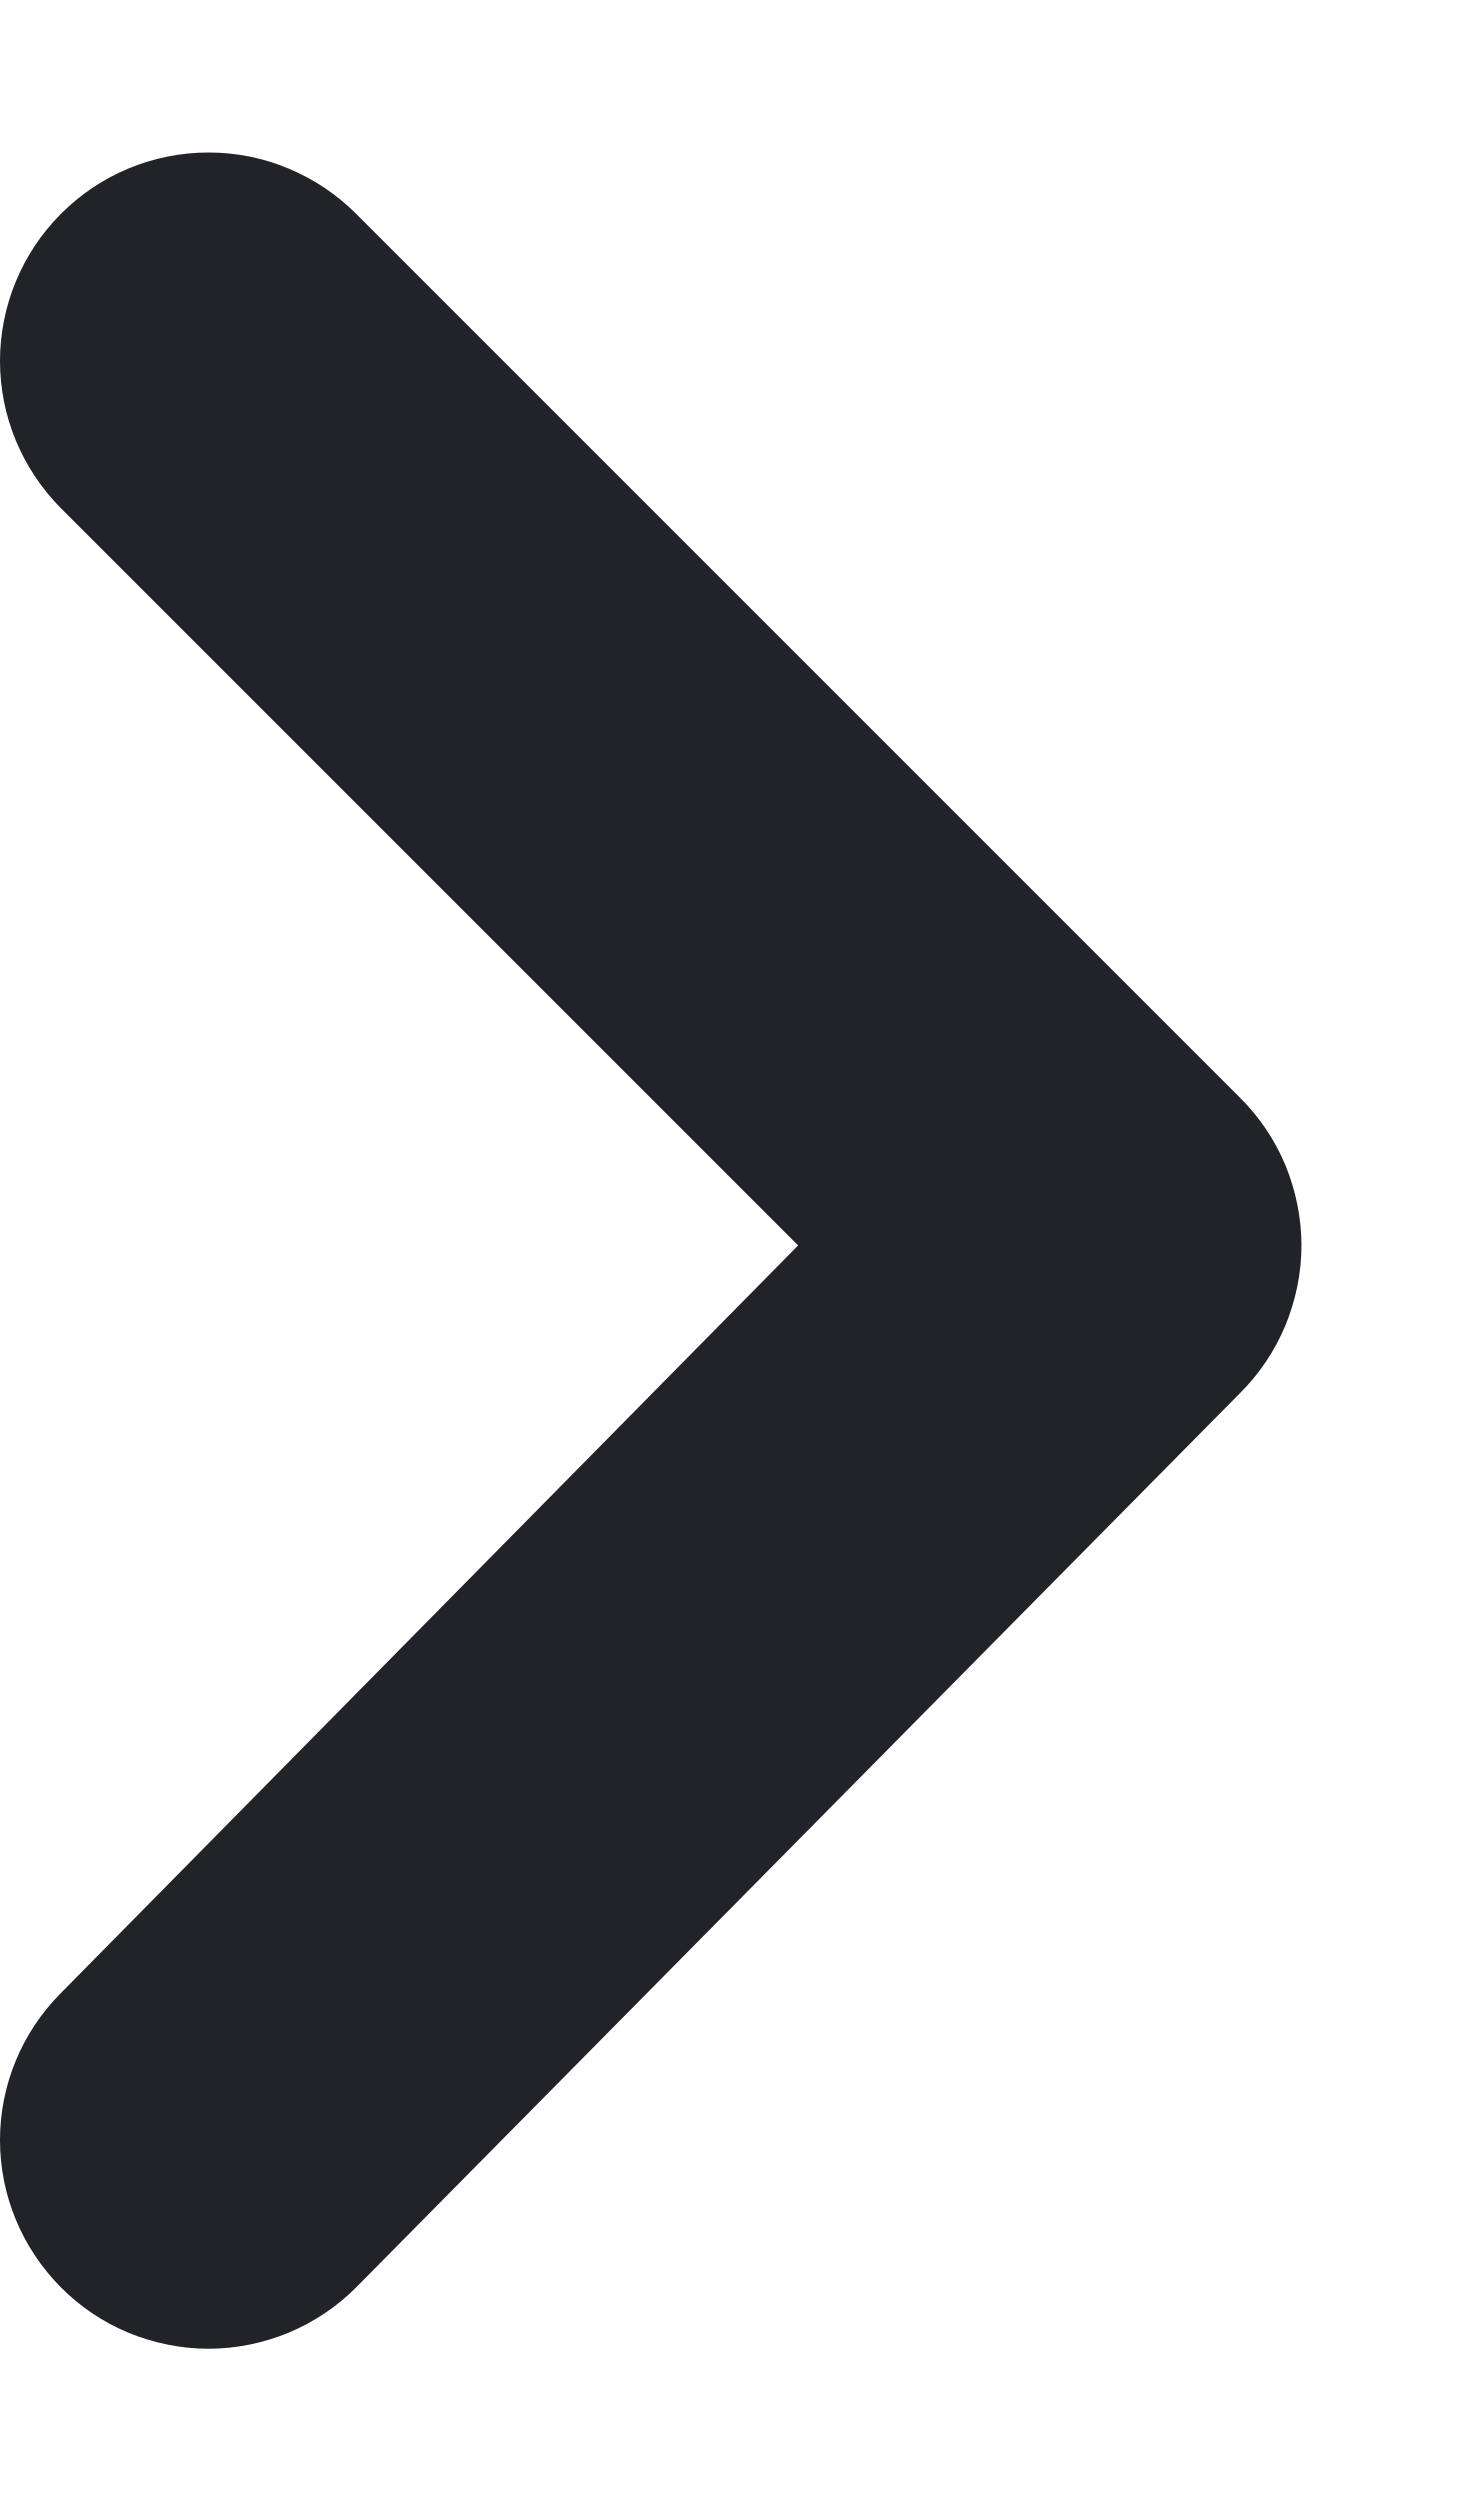
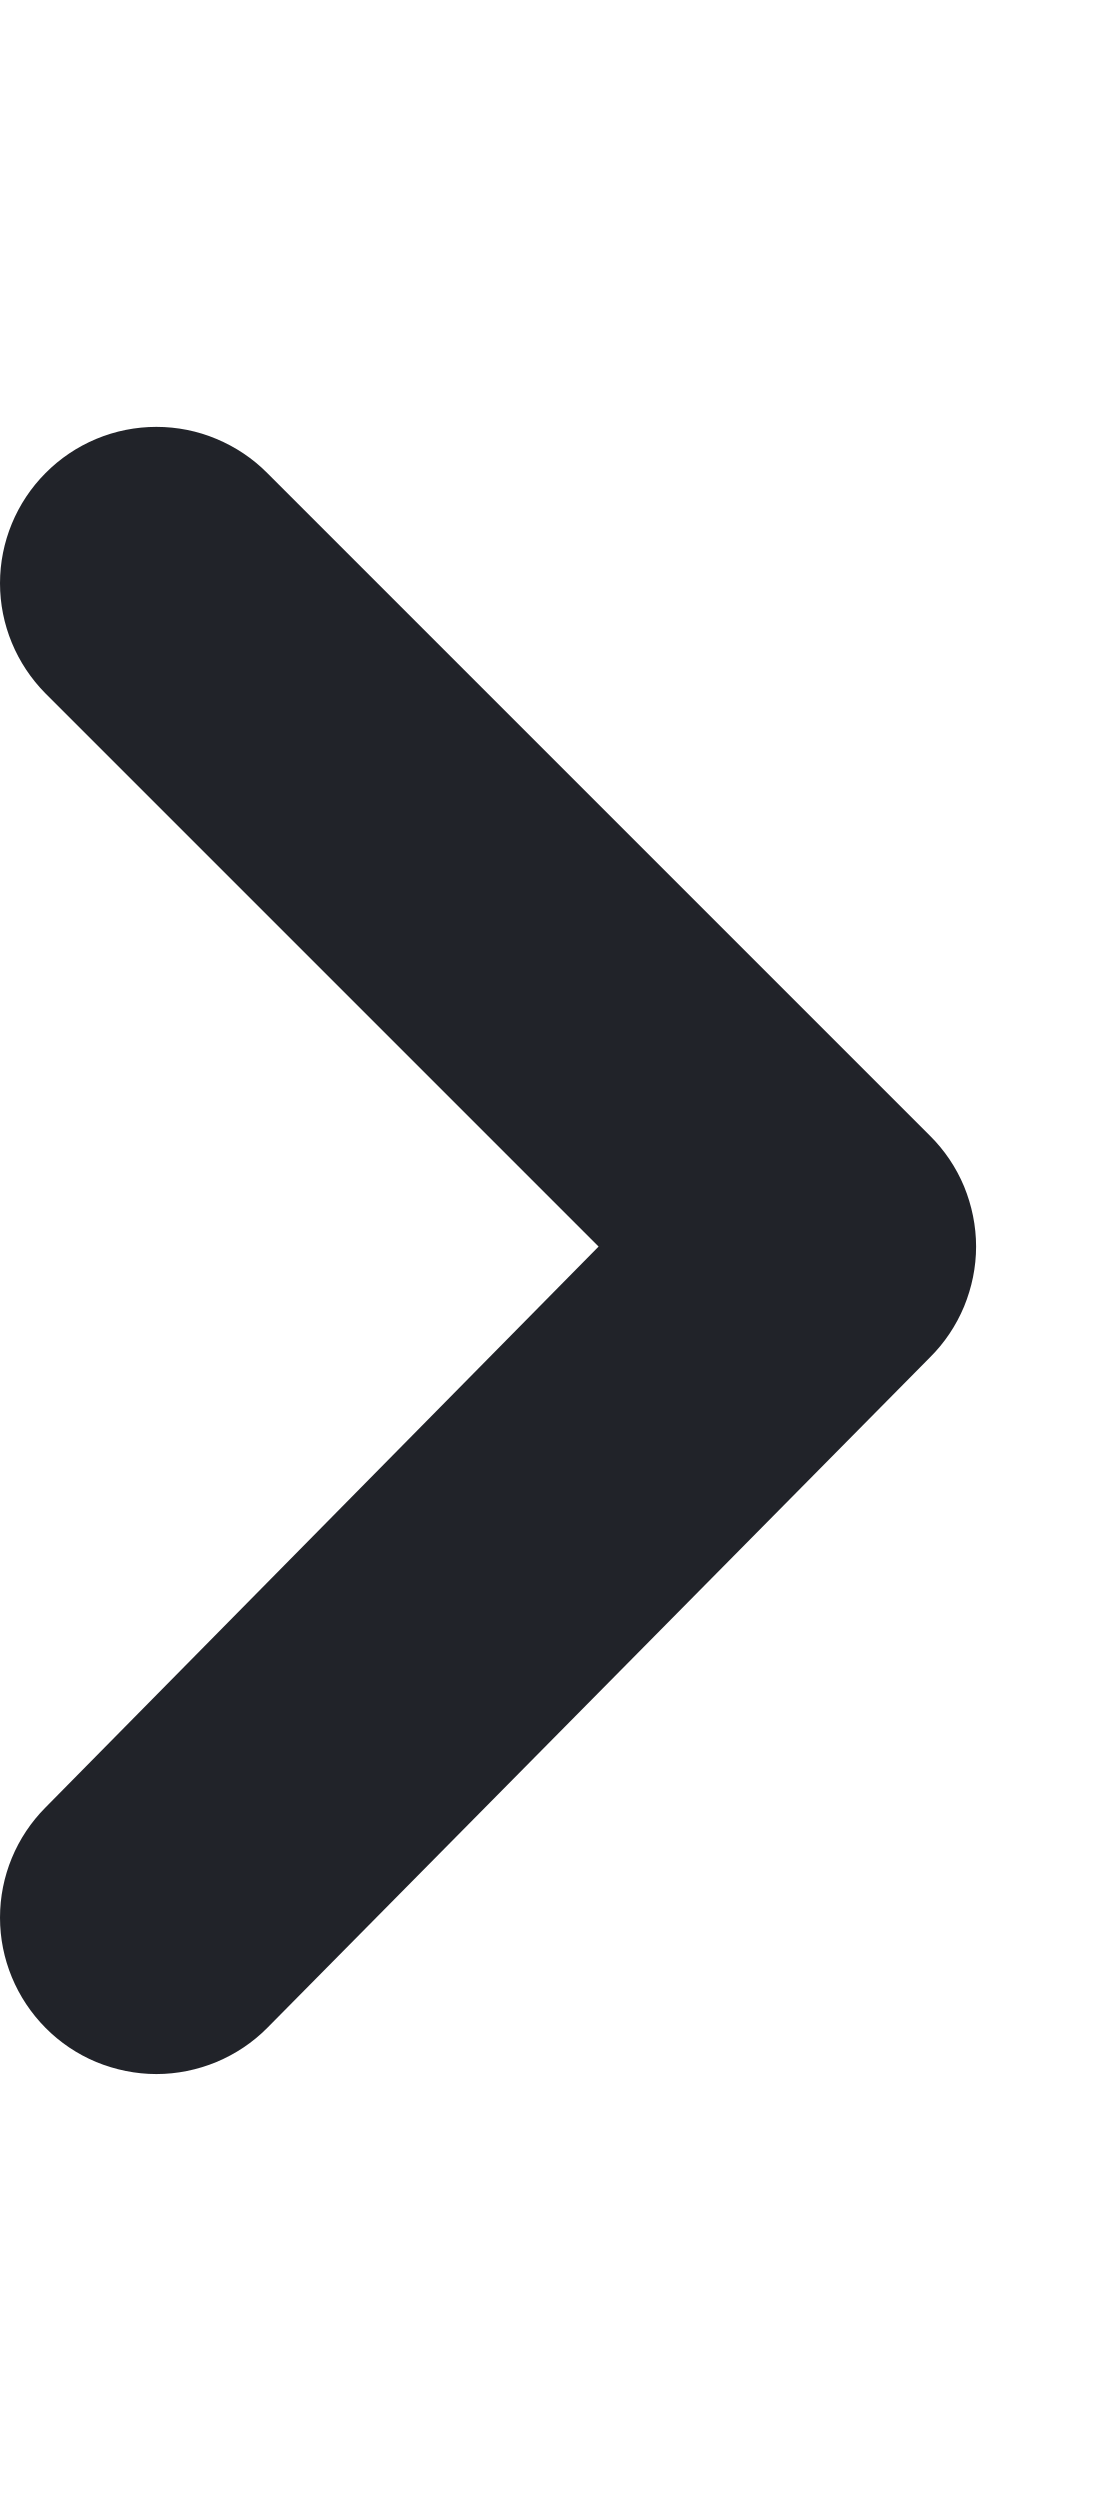
- <svg xmlns="http://www.w3.org/2000/svg" width="7" height="12" viewBox="0 0 7 12" fill="none">
+ <svg xmlns="http://www.w3.org/2000/svg" width="7" height="16" viewBox="0 0 7 12" fill="none">
  <path d="M0.291 10.978C0.105 10.79 -4.28589e-07 10.537 -4.17042e-07 10.273C-4.05494e-07 10.008 0.105 9.755 0.291 9.568L3.831 5.978L0.291 2.438C0.105 2.25 -5.52942e-08 1.997 -4.37463e-08 1.733C-3.21984e-08 1.469 0.105 1.215 0.291 1.028C0.384 0.934 0.494 0.86 0.616 0.809C0.738 0.758 0.869 0.732 1.001 0.732C1.133 0.732 1.264 0.758 1.385 0.809C1.507 0.86 1.618 0.934 1.711 1.028L5.951 5.268C6.045 5.361 6.119 5.471 6.17 5.593C6.22 5.715 6.247 5.846 6.247 5.978C6.247 6.11 6.22 6.24 6.17 6.362C6.119 6.484 6.045 6.595 5.951 6.688L1.711 10.978C1.618 11.072 1.507 11.146 1.385 11.197C1.264 11.247 1.133 11.274 1.001 11.274C0.869 11.274 0.738 11.247 0.616 11.197C0.494 11.146 0.384 11.072 0.291 10.978Z" fill="#212329" />
</svg>
